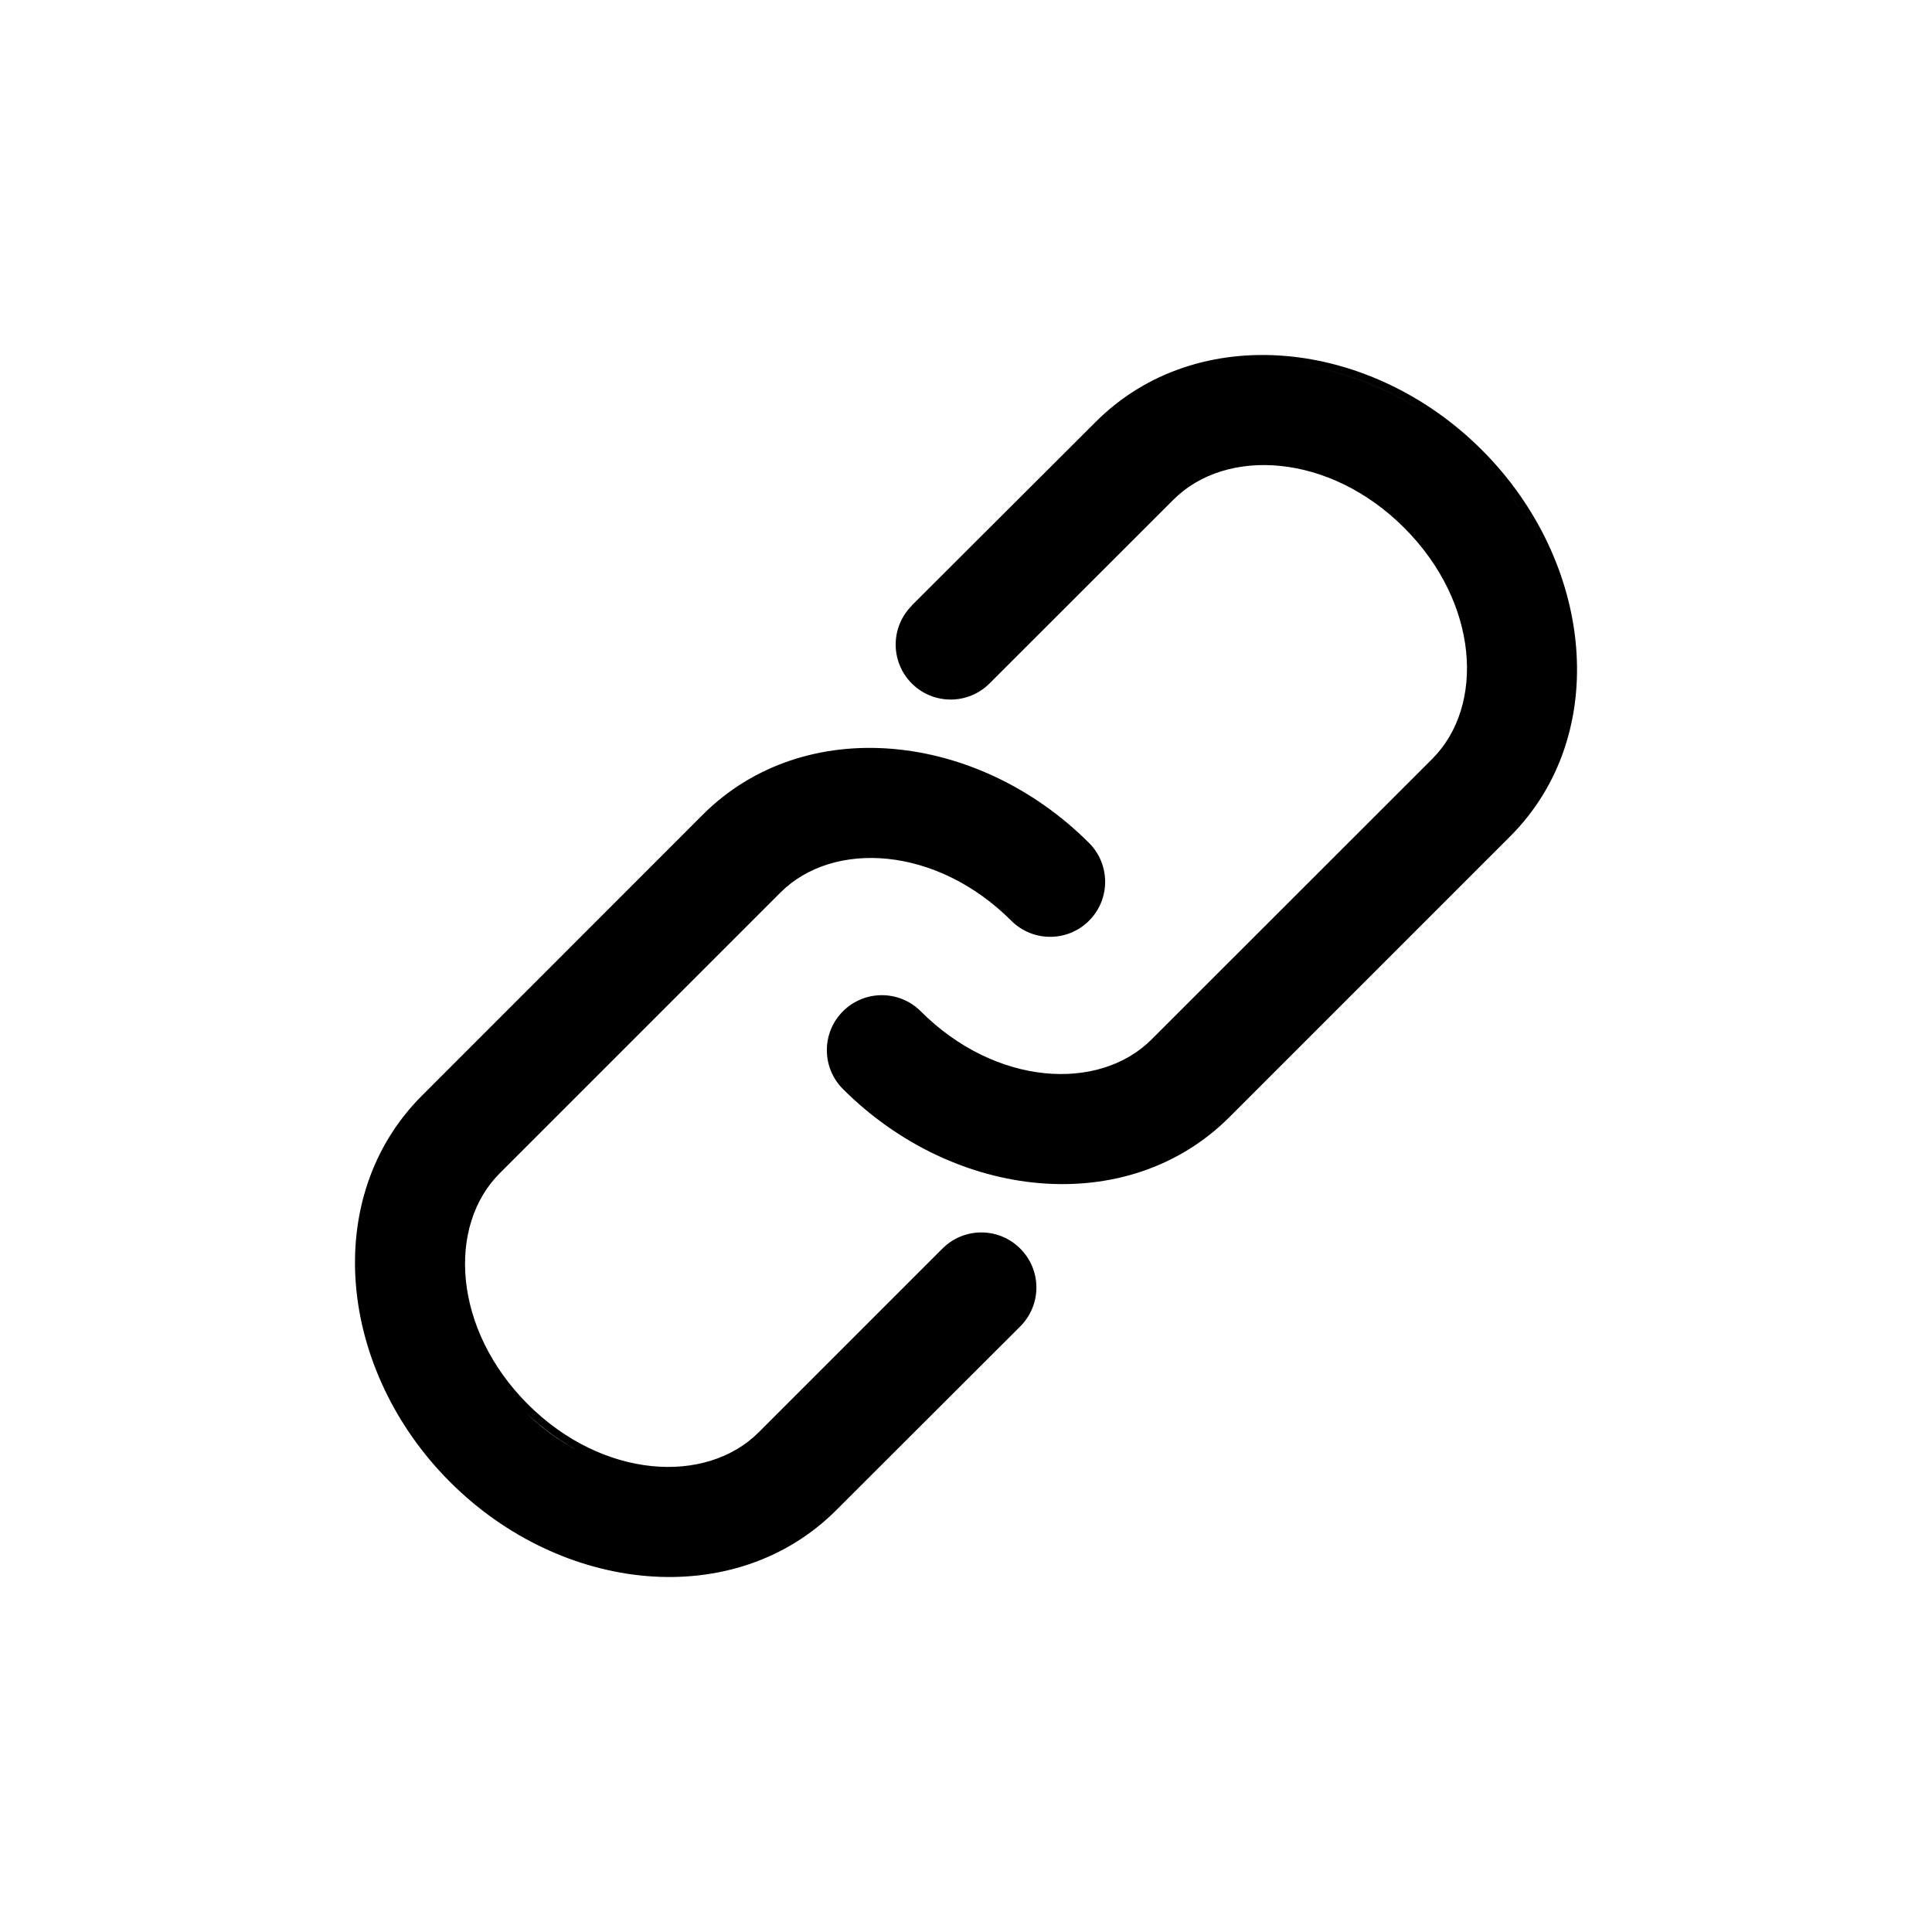
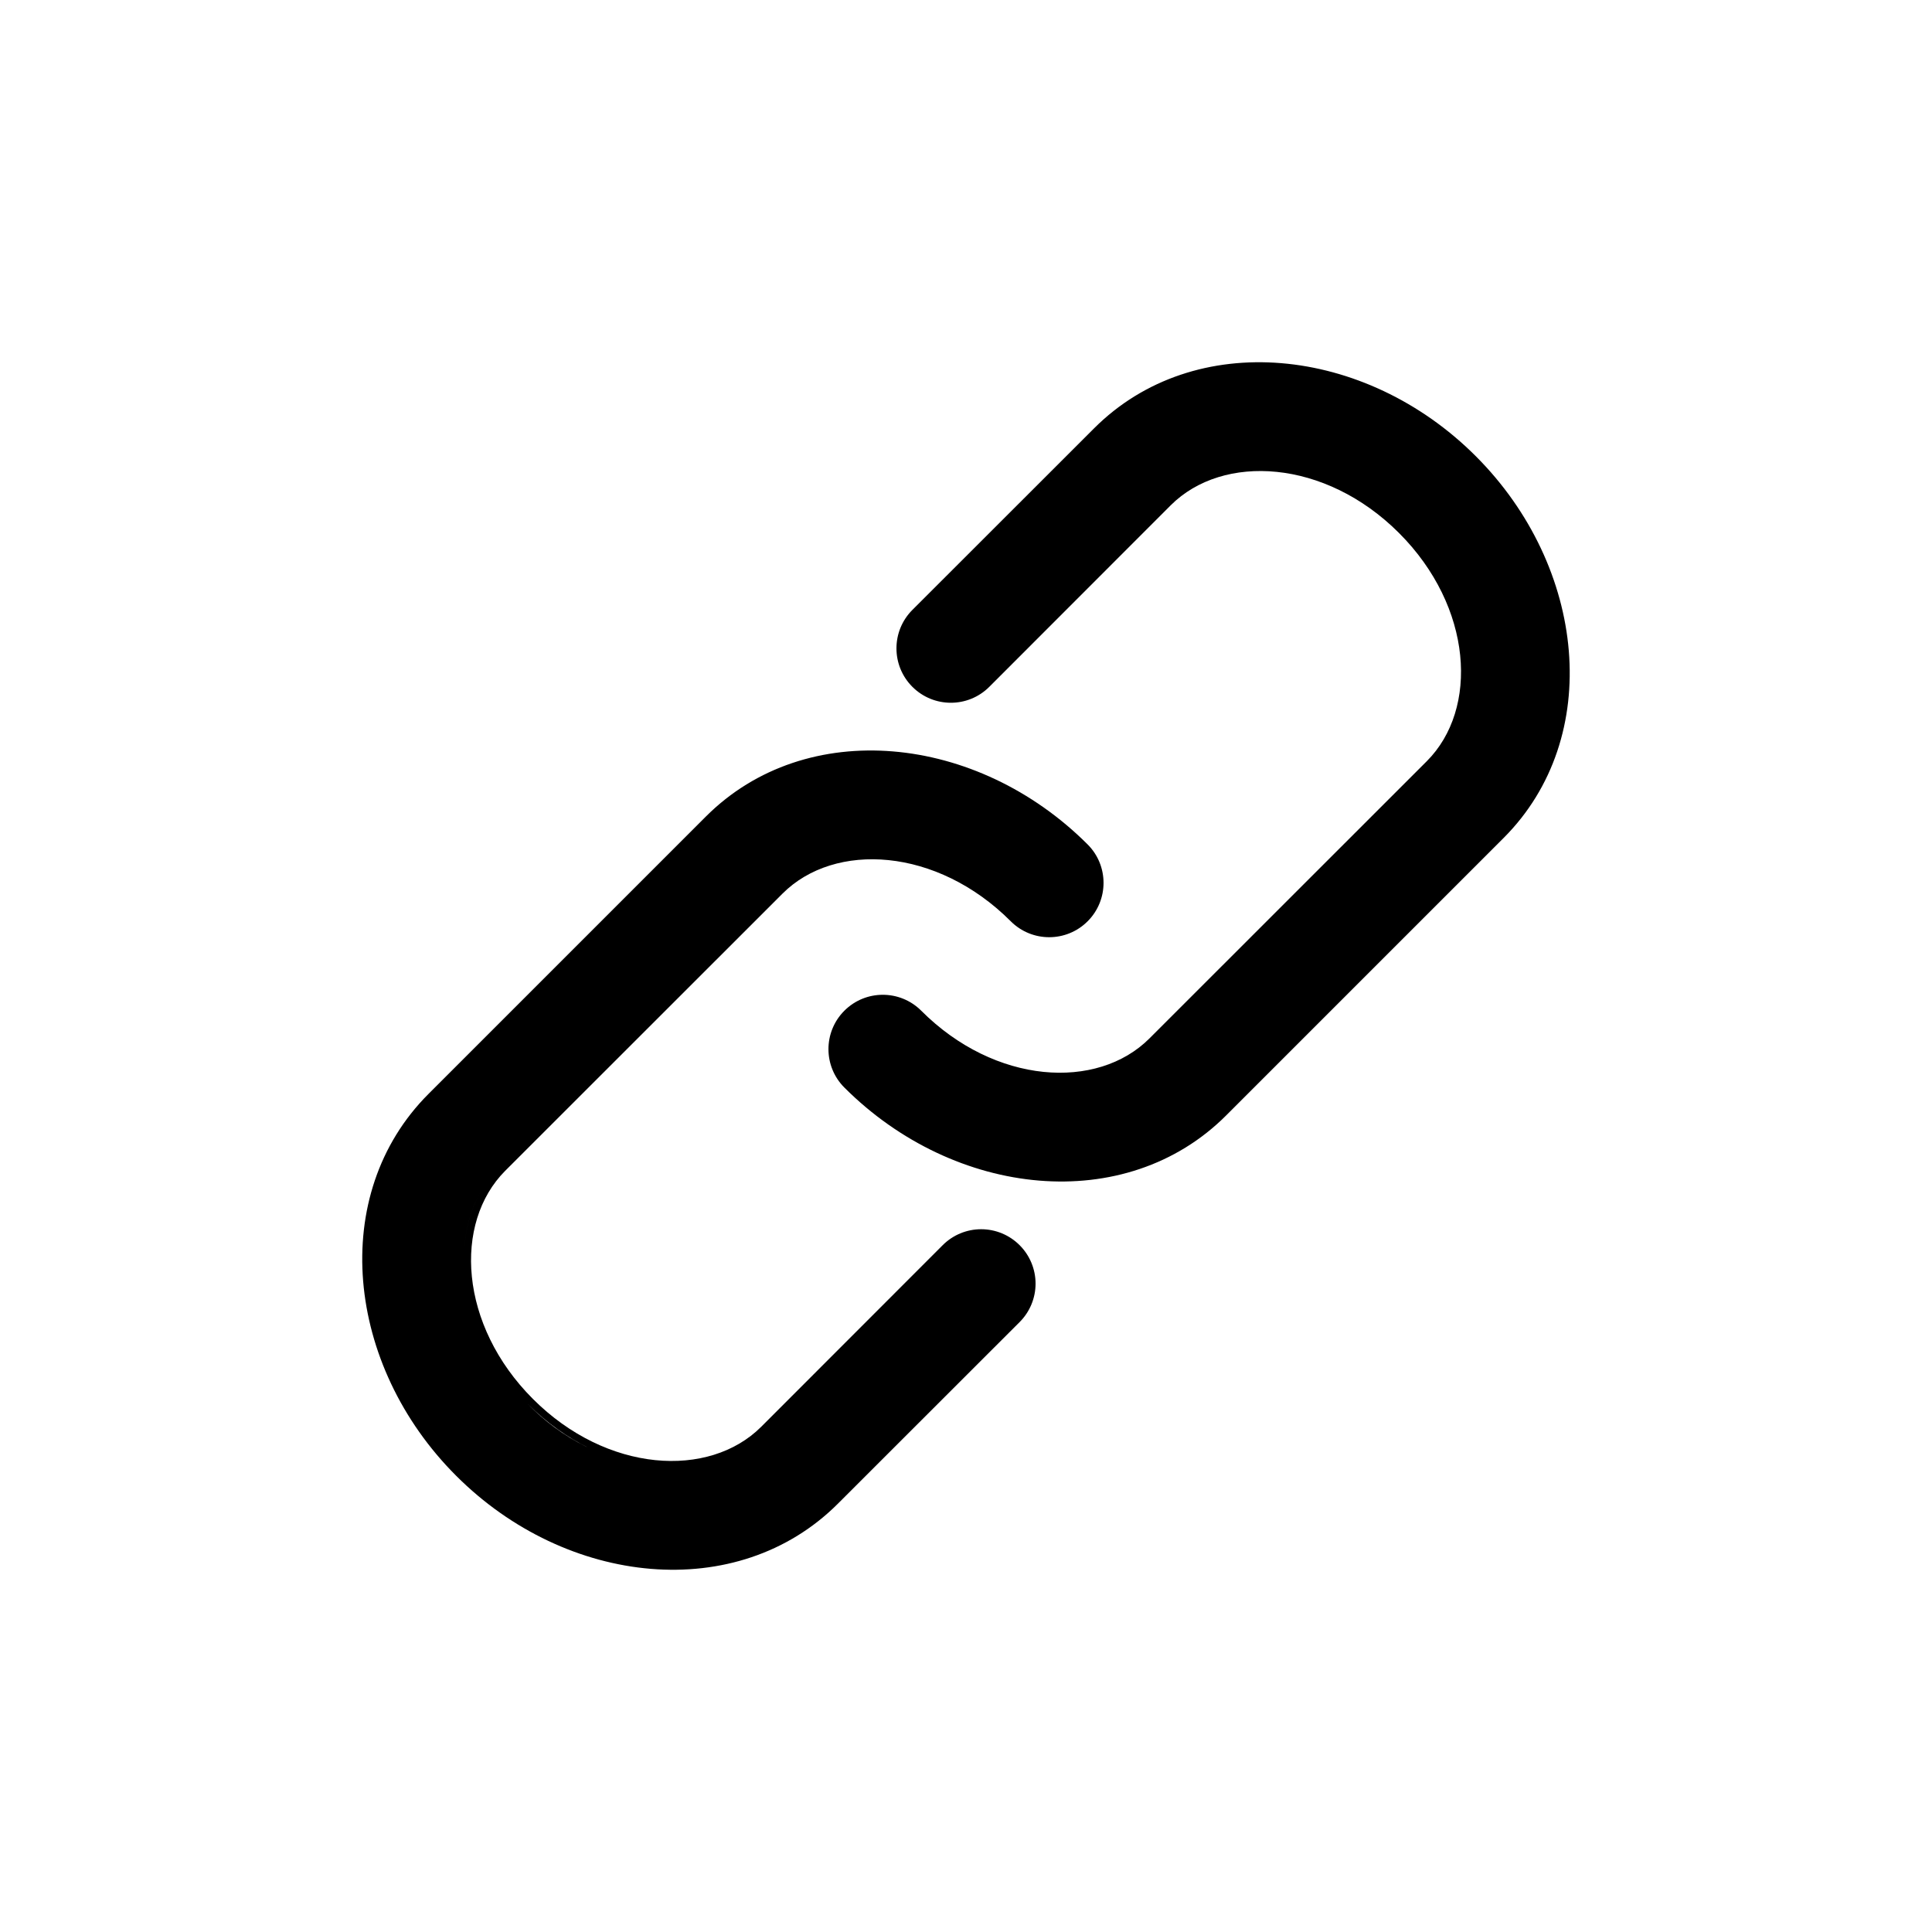
<svg xmlns="http://www.w3.org/2000/svg" width="16" height="16" viewBox="0 0 16 16">
-   <path d="M7.551 5.016a.455.455 0 00.644.644l1.522-1.521c.437-.438 1.293-.387 1.912.232.62.62.67 1.475.233 1.913L9.537 8.608c-.437.437-1.293.386-1.912-.233a.455.455 0 10-.644.644c.925.925 2.357 1.076 3.2.233l2.325-2.325c.843-.843.692-2.275-.233-3.2-.925-.925-2.357-1.076-3.2-.232L7.55 5.015zm.898 5.324a.455.455 0 00-.644 0l-1.521 1.521c-.437.438-1.294.387-1.913-.232-.62-.62-.67-1.476-.232-1.913l2.324-2.324c.437-.437 1.293-.386 1.912.233a.455.455 0 10.644-.644c-.925-.925-2.357-1.076-3.2-.233L3.495 9.073c-.844.843-.693 2.275.232 3.2.925.925 2.357 1.076 3.2.232l1.522-1.52a.455.455 0 000-.645zm-.573-4.607c.1 0 .2-.039.277-.116l1.521-1.52-1.521 1.52a.394.394 0 01-.277.116zm.922 3.222c-.405.003-.853-.175-1.216-.537.363.362.811.54 1.216.537zm3.433-5.186c-.509-.508-1.17-.775-1.795-.769.626-.006 1.286.26 1.795.77.908.908 1.045 2.302.232 3.115L10.139 9.21l2.324-2.324c.814-.813.676-2.207-.232-3.116zM8.12 10.267a.395.395 0 01.286.675l-1.52 1.521 1.52-1.521a.395.395 0 00-.286-.675zm-.937-4.013c.625-.006 1.285.26 1.794.77-.509-.51-1.169-.776-1.794-.77zm-1.8 5.946a1.783 1.783 0 01-1.054-.528c-.634-.634-.701-1.53-.233-1.998L6.42 7.35 4.096 9.674c-.468.468-.401 1.364.232 1.998.316.315.695.49 1.055.528z" />
+   <path d="M7.556 5.051a.45.45 0 00.637.637l1.503-1.504c.432-.431 1.278-.382 1.89.23.612.612.662 1.458.23 1.89L9.519 8.6c-.432.432-1.278.383-1.89-.23a.45.45 0 10-.636.637c.914.914 2.33 1.063 3.162.23l2.297-2.297c.833-.833.684-2.248-.23-3.162-.914-.915-2.33-1.063-3.162-.23L7.556 5.051zm.888 5.261a.45.45 0 00-.637 0l-1.503 1.504c-.432.431-1.278.382-1.89-.23-.612-.612-.661-1.458-.23-1.89L6.481 7.4c.432-.432 1.278-.383 1.89.23a.45.45 0 00.636-.637c-.914-.914-2.33-1.063-3.162-.23L3.548 9.06c-.833.833-.685 2.248.23 3.162.914.915 2.33 1.063 3.162.23l1.504-1.503a.45.45 0 000-.637zM7.877 5.76a.39.39 0 00.274-.114l1.503-1.504-1.503 1.504a.39.39 0 01-.274.114zm.912 3.183c-.4.003-.843-.172-1.202-.53.359.358.802.533 1.202.53zM12.18 3.82c-.502-.503-1.155-.766-1.773-.76.618-.006 1.27.257 1.773.76.898.898 1.034 2.275.23 3.078l-2.297 2.297 2.297-2.297c.804-.803.668-2.18-.23-3.078zm-4.062 6.42a.39.39 0 01.284.667L6.898 12.41l1.504-1.503a.39.39 0 00-.284-.667zm-.926-3.965c.618-.006 1.27.257 1.773.76-.502-.503-1.155-.766-1.773-.76zM5.414 12.15a1.762 1.762 0 01-1.042-.522c-.626-.627-.692-1.511-.23-1.974L6.44 7.358 4.142 9.654c-.462.463-.396 1.348.23 1.974.311.311.687.484 1.042.522z" />
</svg>
